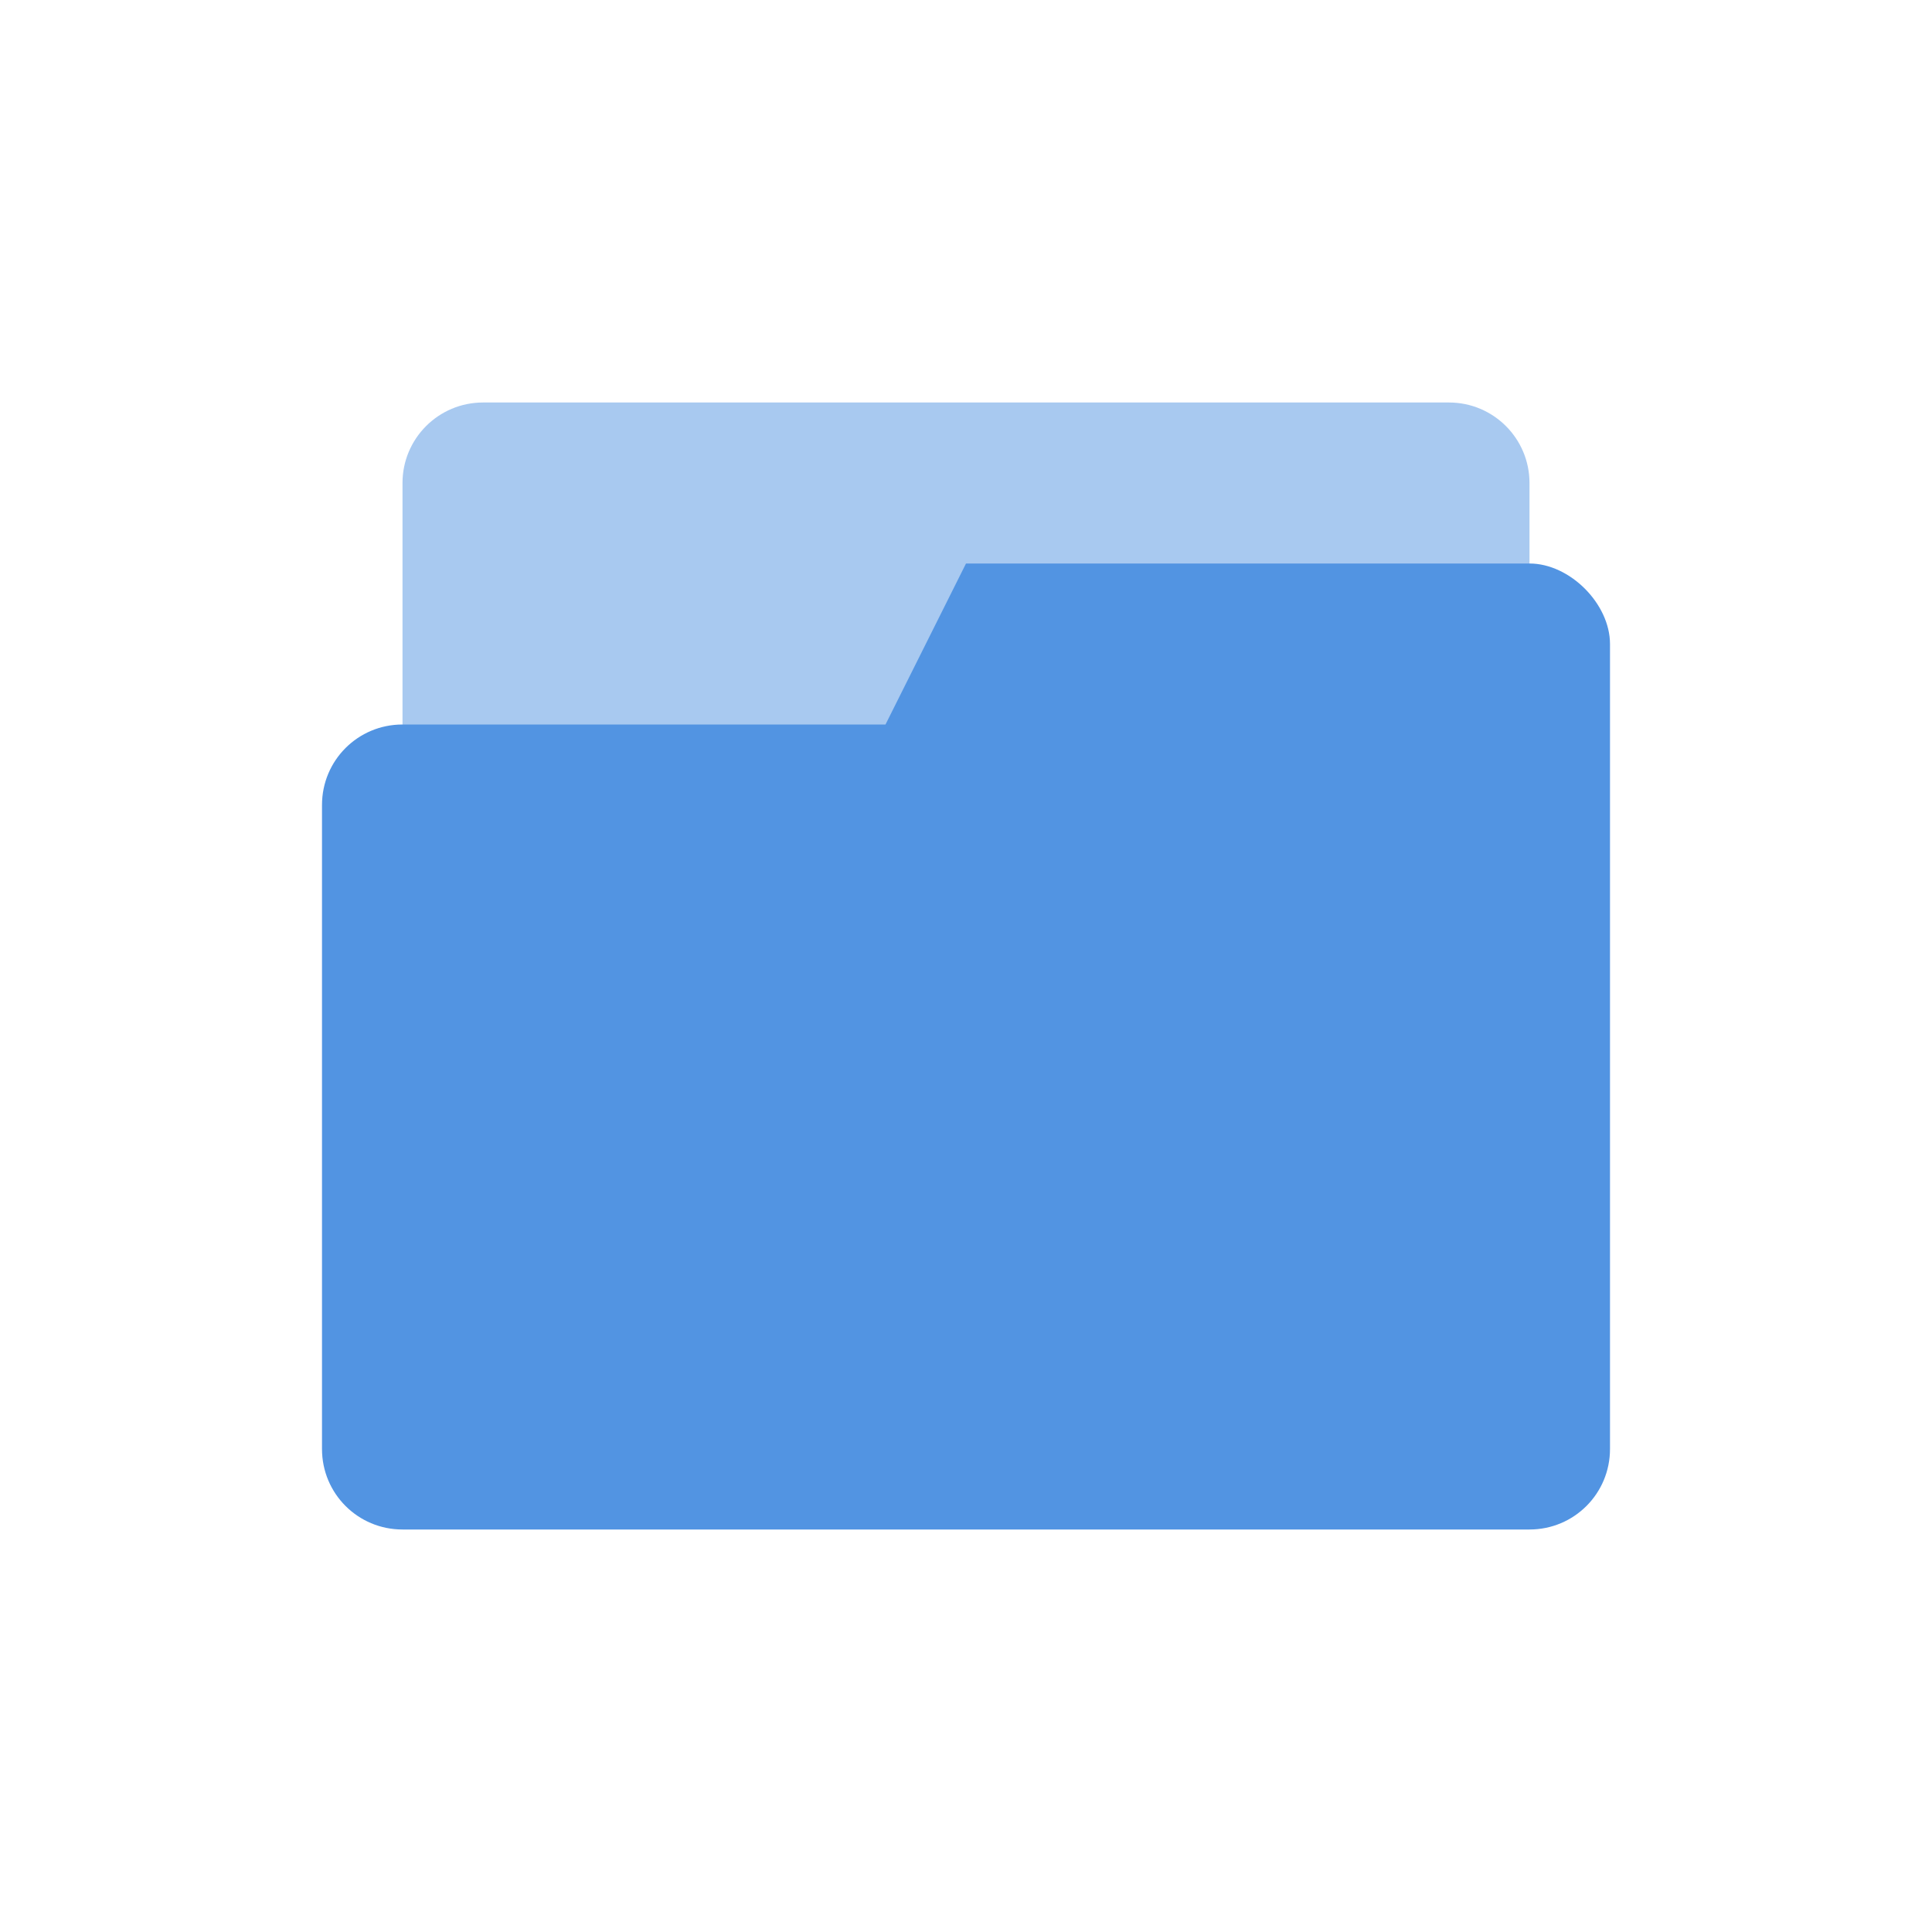
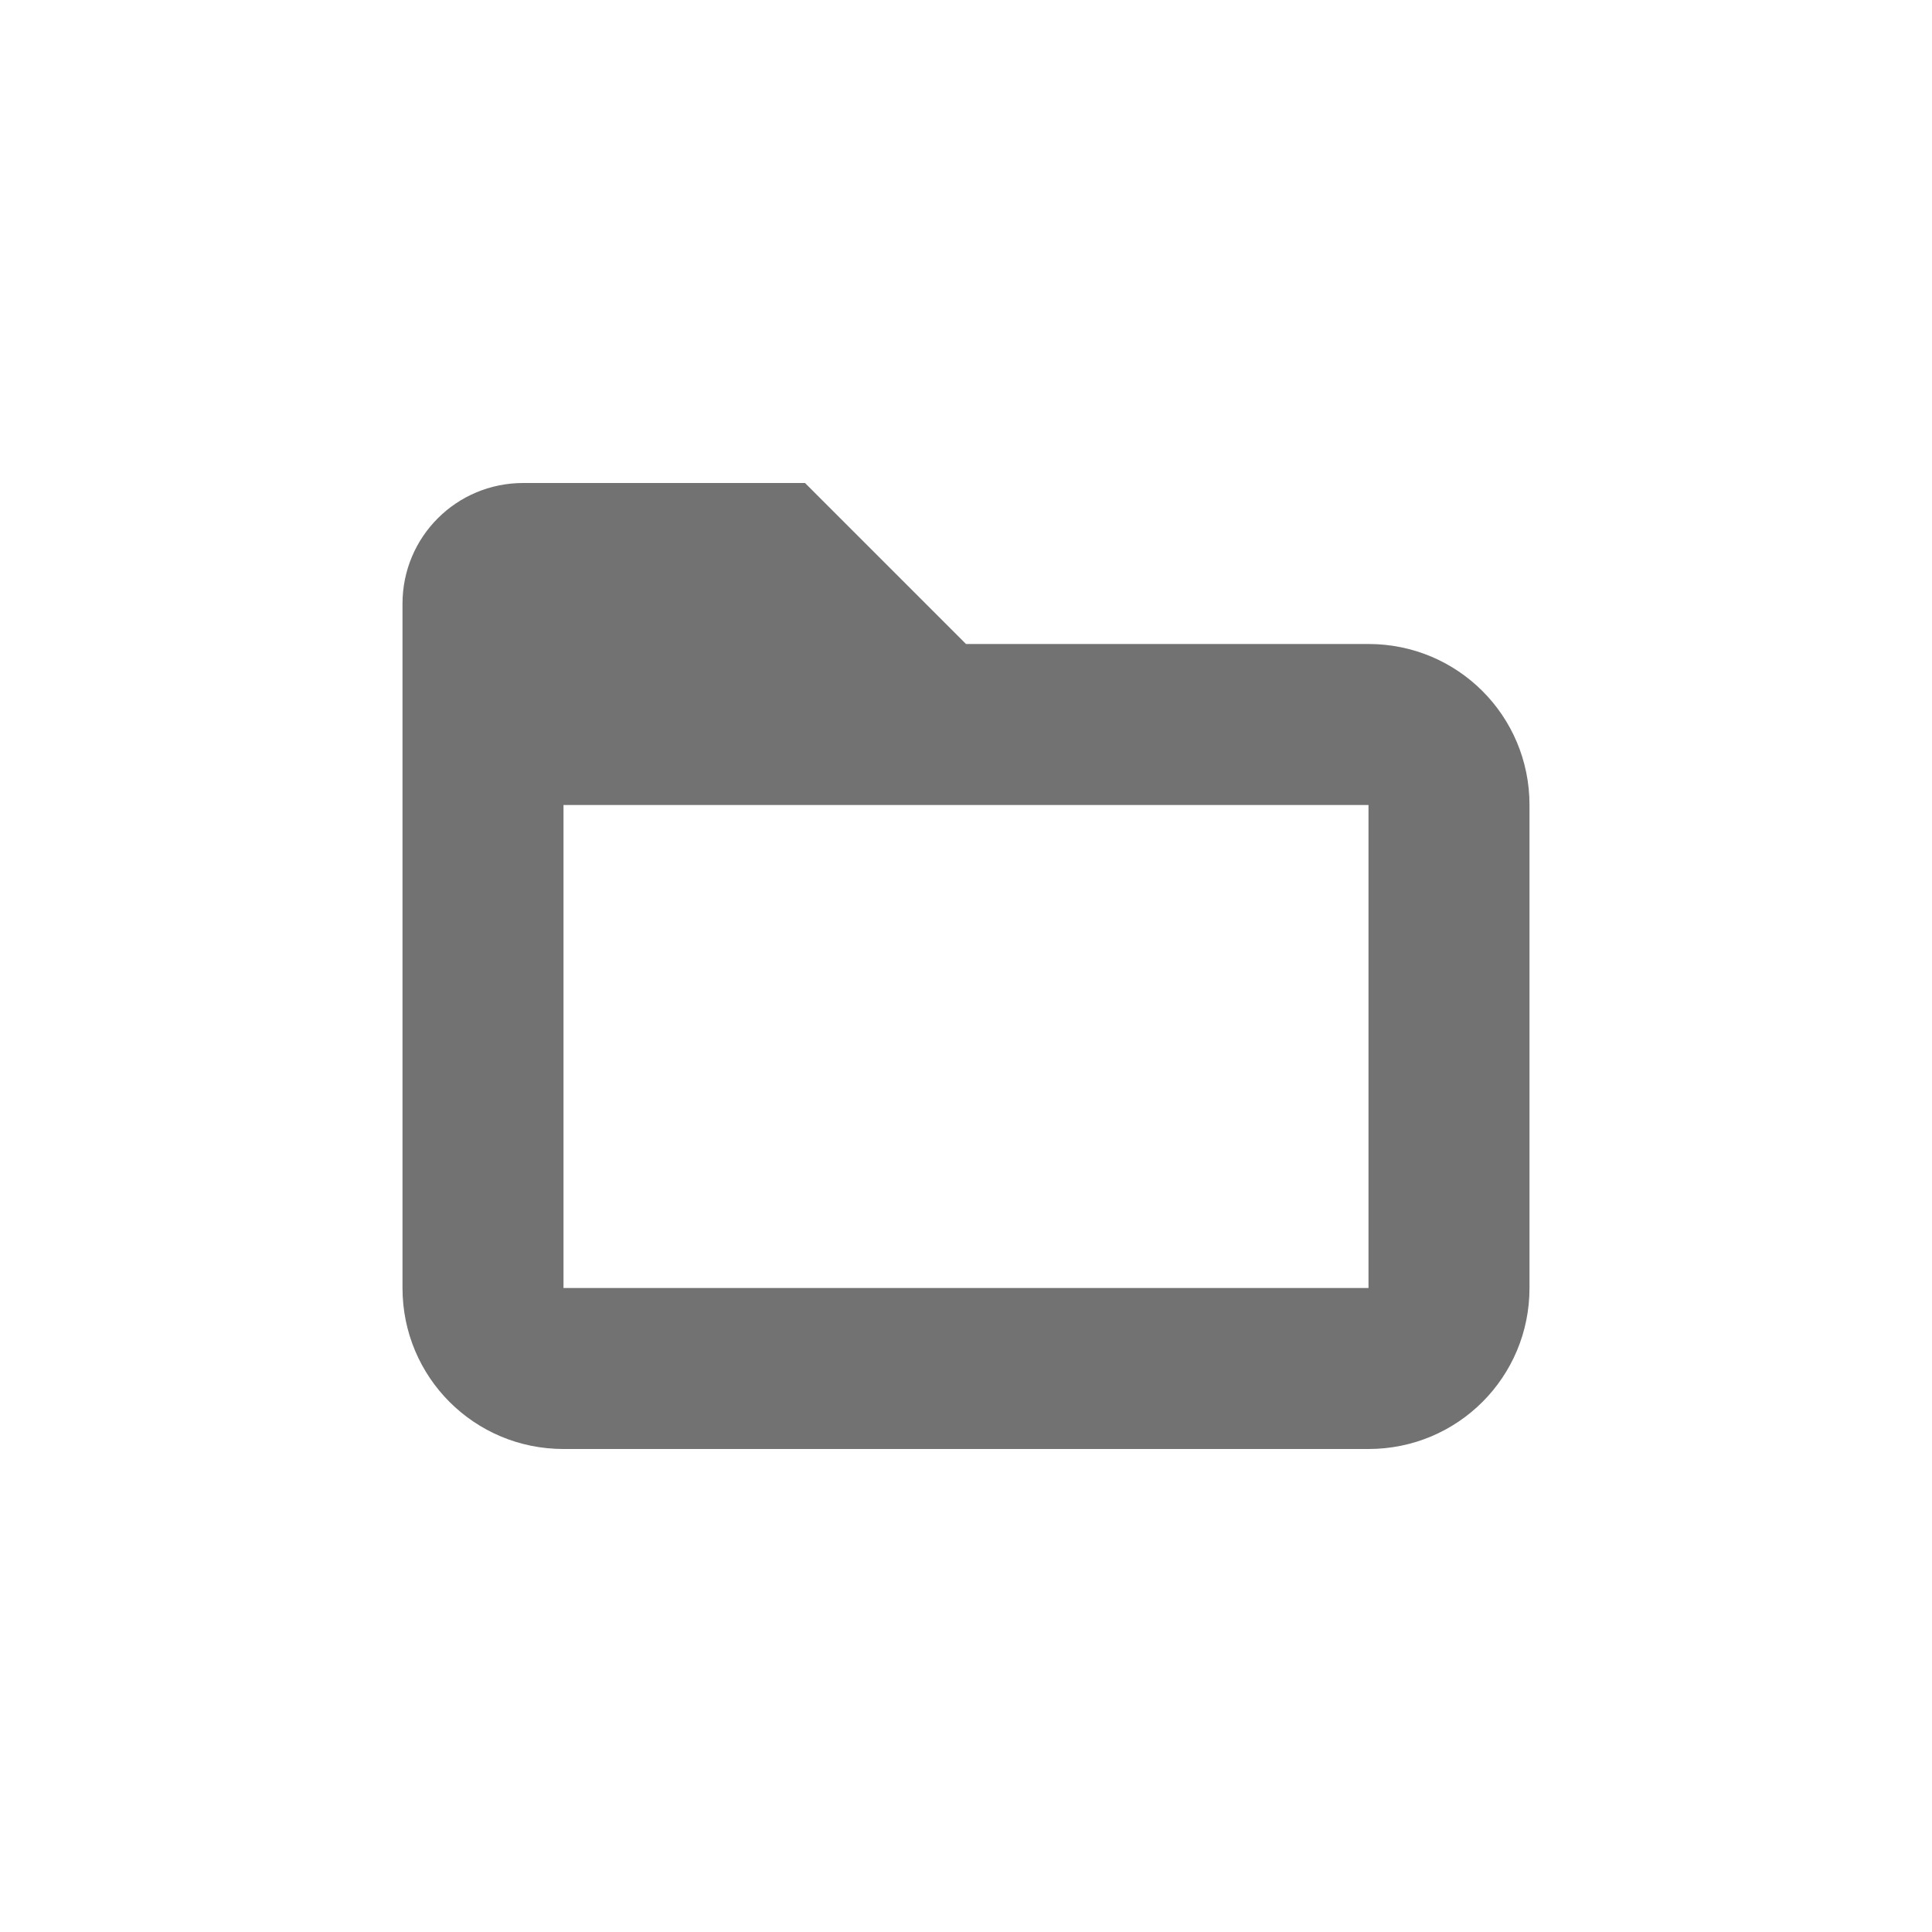
- <svg xmlns="http://www.w3.org/2000/svg" width="24" height="24" version="1.1" viewBox="0 0 24 24">
+ <svg xmlns="http://www.w3.org/2000/svg" width="24" height="24" version="1.1">
  <defs>
    <style id="current-color-scheme" type="text/css">.ColorScheme-Text { color:#727272; } .ColorScheme-Highlight { color:#5294e2; }</style>
  </defs>
-   <g transform="translate(4,-2)" class="ColorScheme-Highlight" fill="currentColor">
-     <rect x="1" y="7" width="14" height="5" rx="1" ry="1" enable-background="new" opacity=".5" style="paint-order:stroke markers fill" />
-     <path d="m8 9-1 2h-6c-0.554 0-1 0.446-1 1v8c0 0.554 0.446 1 1 1h14c0.554 0 1-0.446 1-1v-10c0-0.5-0.5-1-1-1z" enable-background="new" />
-   </g>
+   <path class="ColorScheme-Text" d="m6.5 6c-0.831 0-1.5 0.669-1.5 1.5v8.5c0 1.108 0.892 2 2 2h10c1.108 0 2-0.892 2-2v-6c0-1.108-0.892-2-2-2h-5l-2-2zm0.5 4h10v6h-10z" fill="currentColor" />
</svg>
